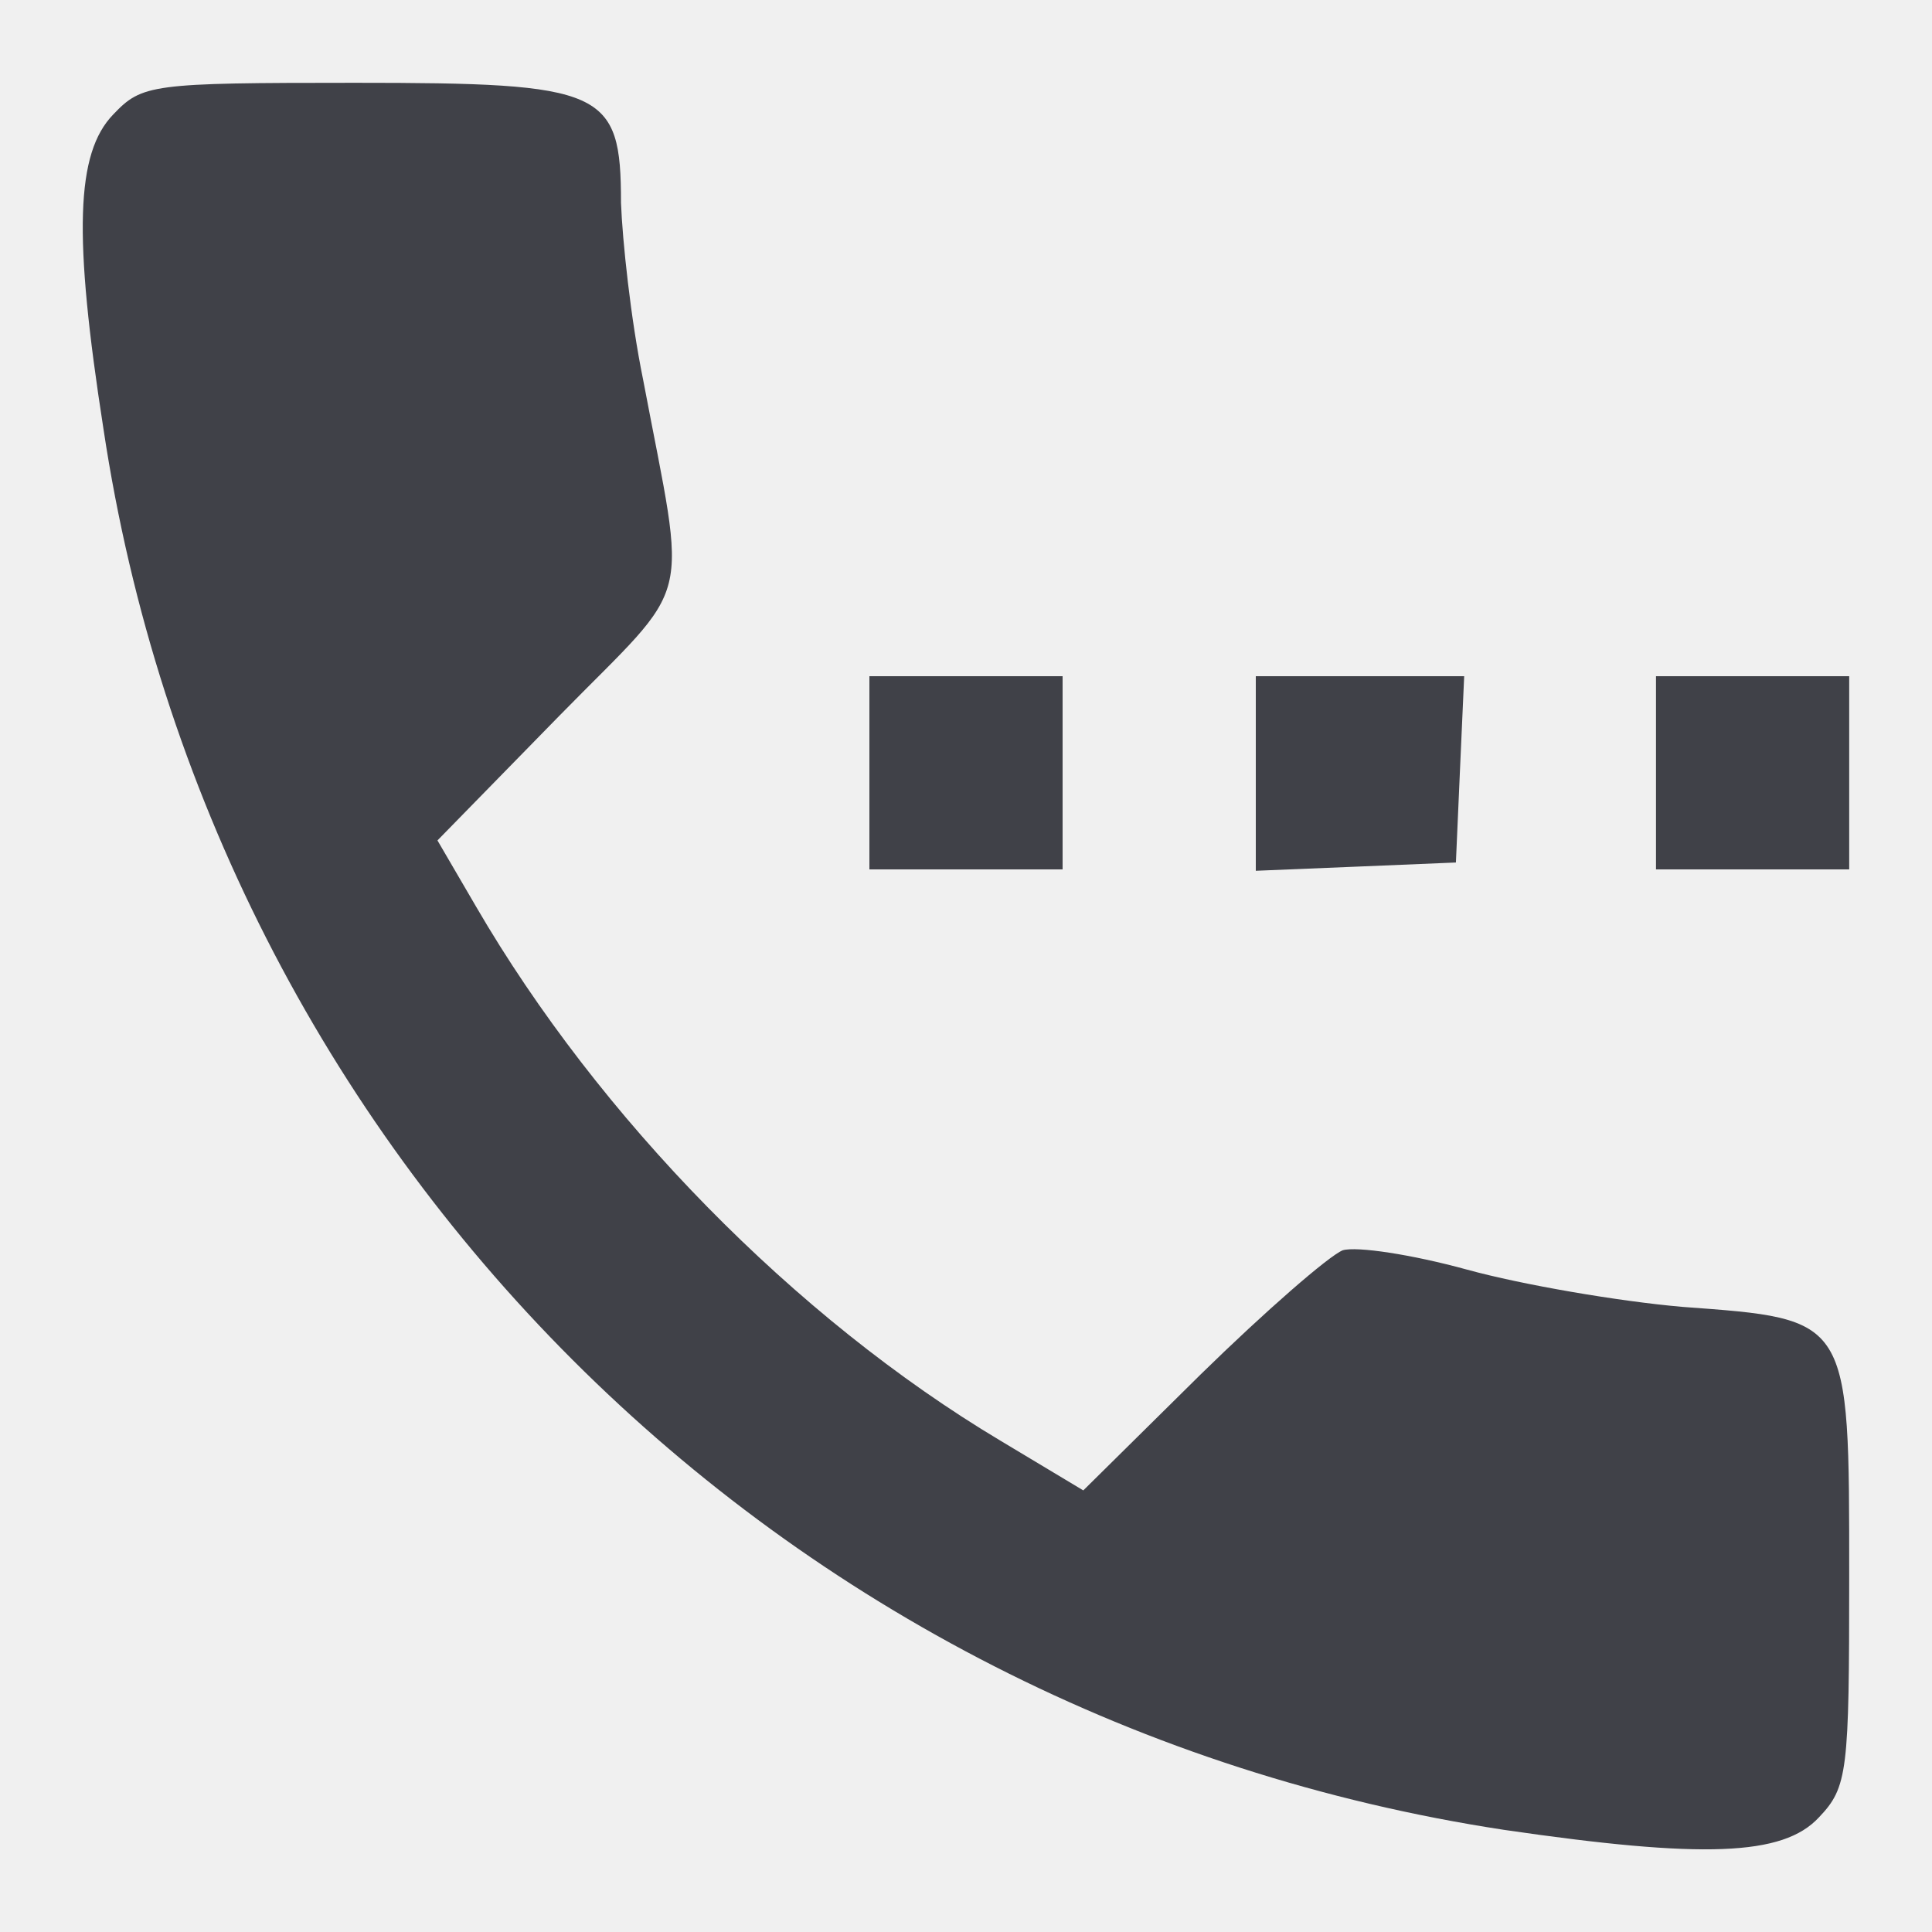
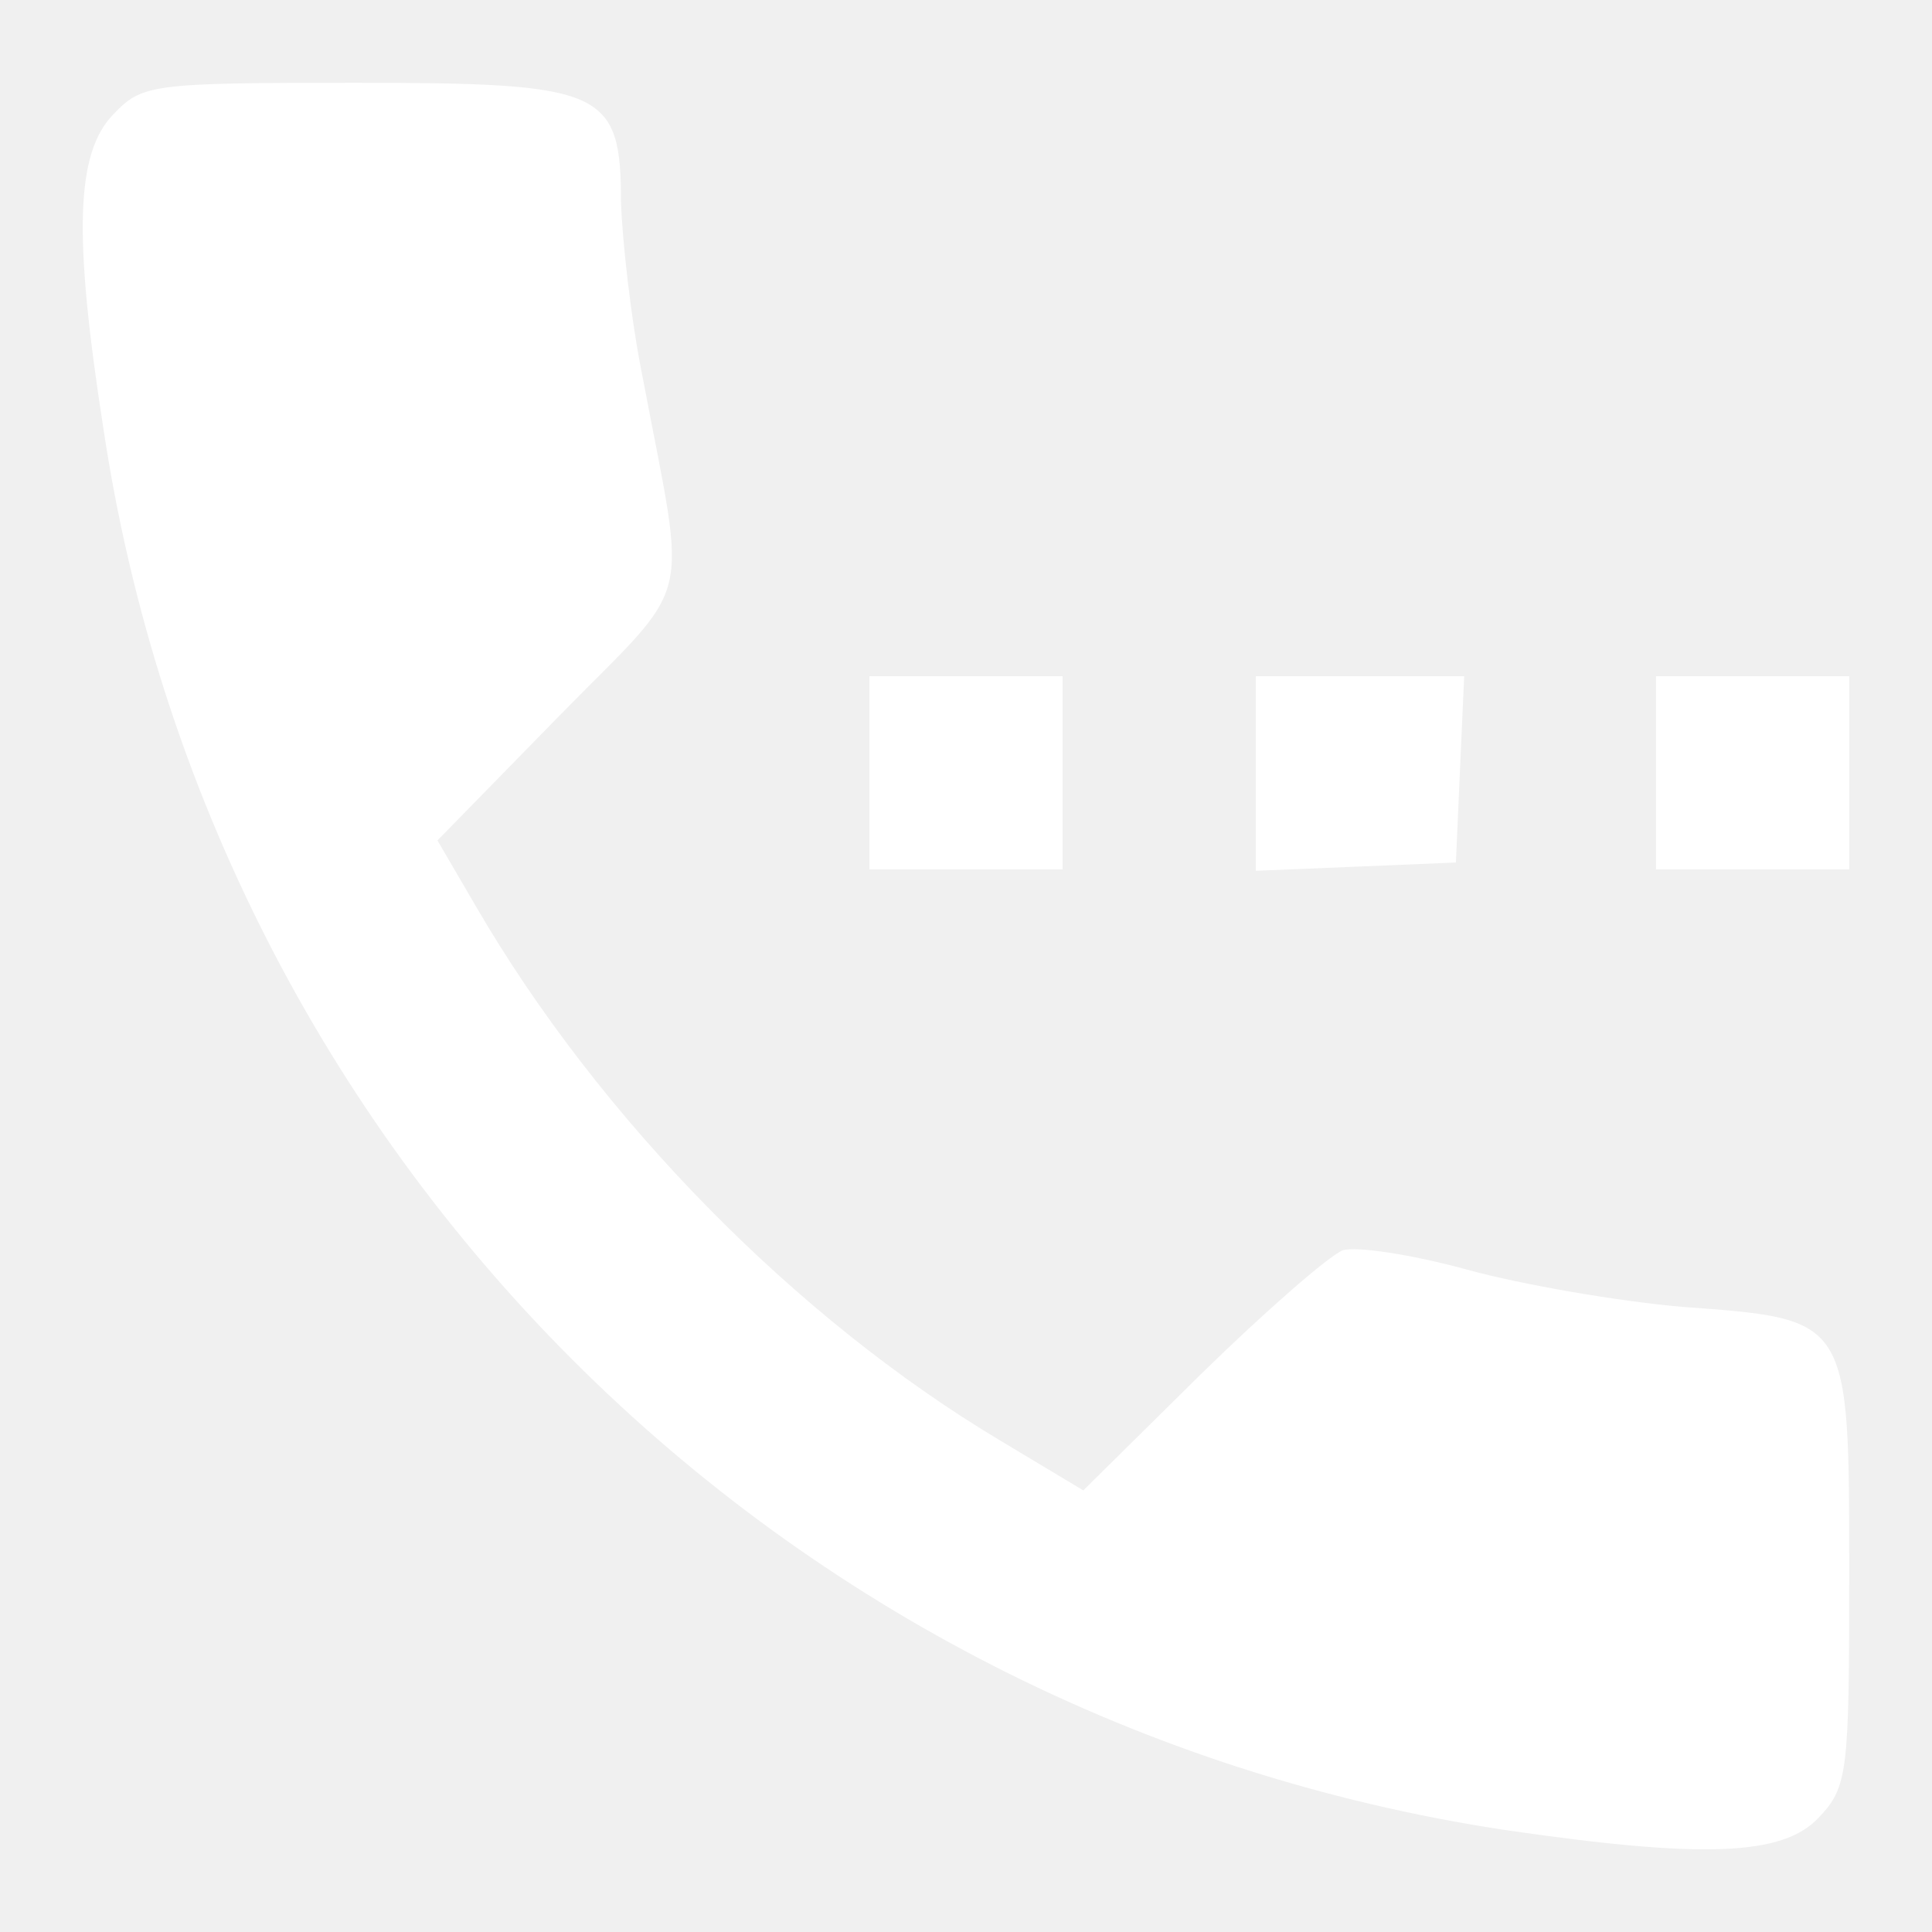
<svg xmlns="http://www.w3.org/2000/svg" version="1.0" width="140pt" height="140pt" viewBox="0 0 140 140" preserveAspectRatio="xMidYMid meet">
-   <g transform="translate(0,140) scale(0.1,-0.1)" fill="#404148" stroke="none">
+   <g transform="translate(0,140) scale(0.1,-0.1)" fill="#FFF" stroke="none">
    <path d="M82 1317 c-27 -28 -29 -87 -7 -228 79 -525 489 -935 1015 -1015 144 -21 202 -19 228 9 21 22 22 33 22 175 0 188 1 186 -121 195 -46 4 -116 16 -156 27 -40 11 -80 17 -90 14 -10 -4 -56 -44 -103 -90 l-85 -84 -60 36 c-149 89 -291 234 -380 387 l-28 48 88 90 c99 101 93 75 61 244 -9 44 -15 101 -16 128 0 82 -12 87 -193 87 -148 0 -154 -1 -175 -23z" />
    <path d="M630 840 l0 -70 70 0 70 0 0 70 0 70 -70 0 -70 0 0 -70z" />
    <path d="M910 840 l0 -71 73 3 72 3 3 68 3 67 -76 0 -75 0 0 -70z" />
    <path d="M1200 840 l0 -70 70 0 70 0 0 70 0 70 -70 0 -70 0 0 -70z" />
  </g>
</svg>
